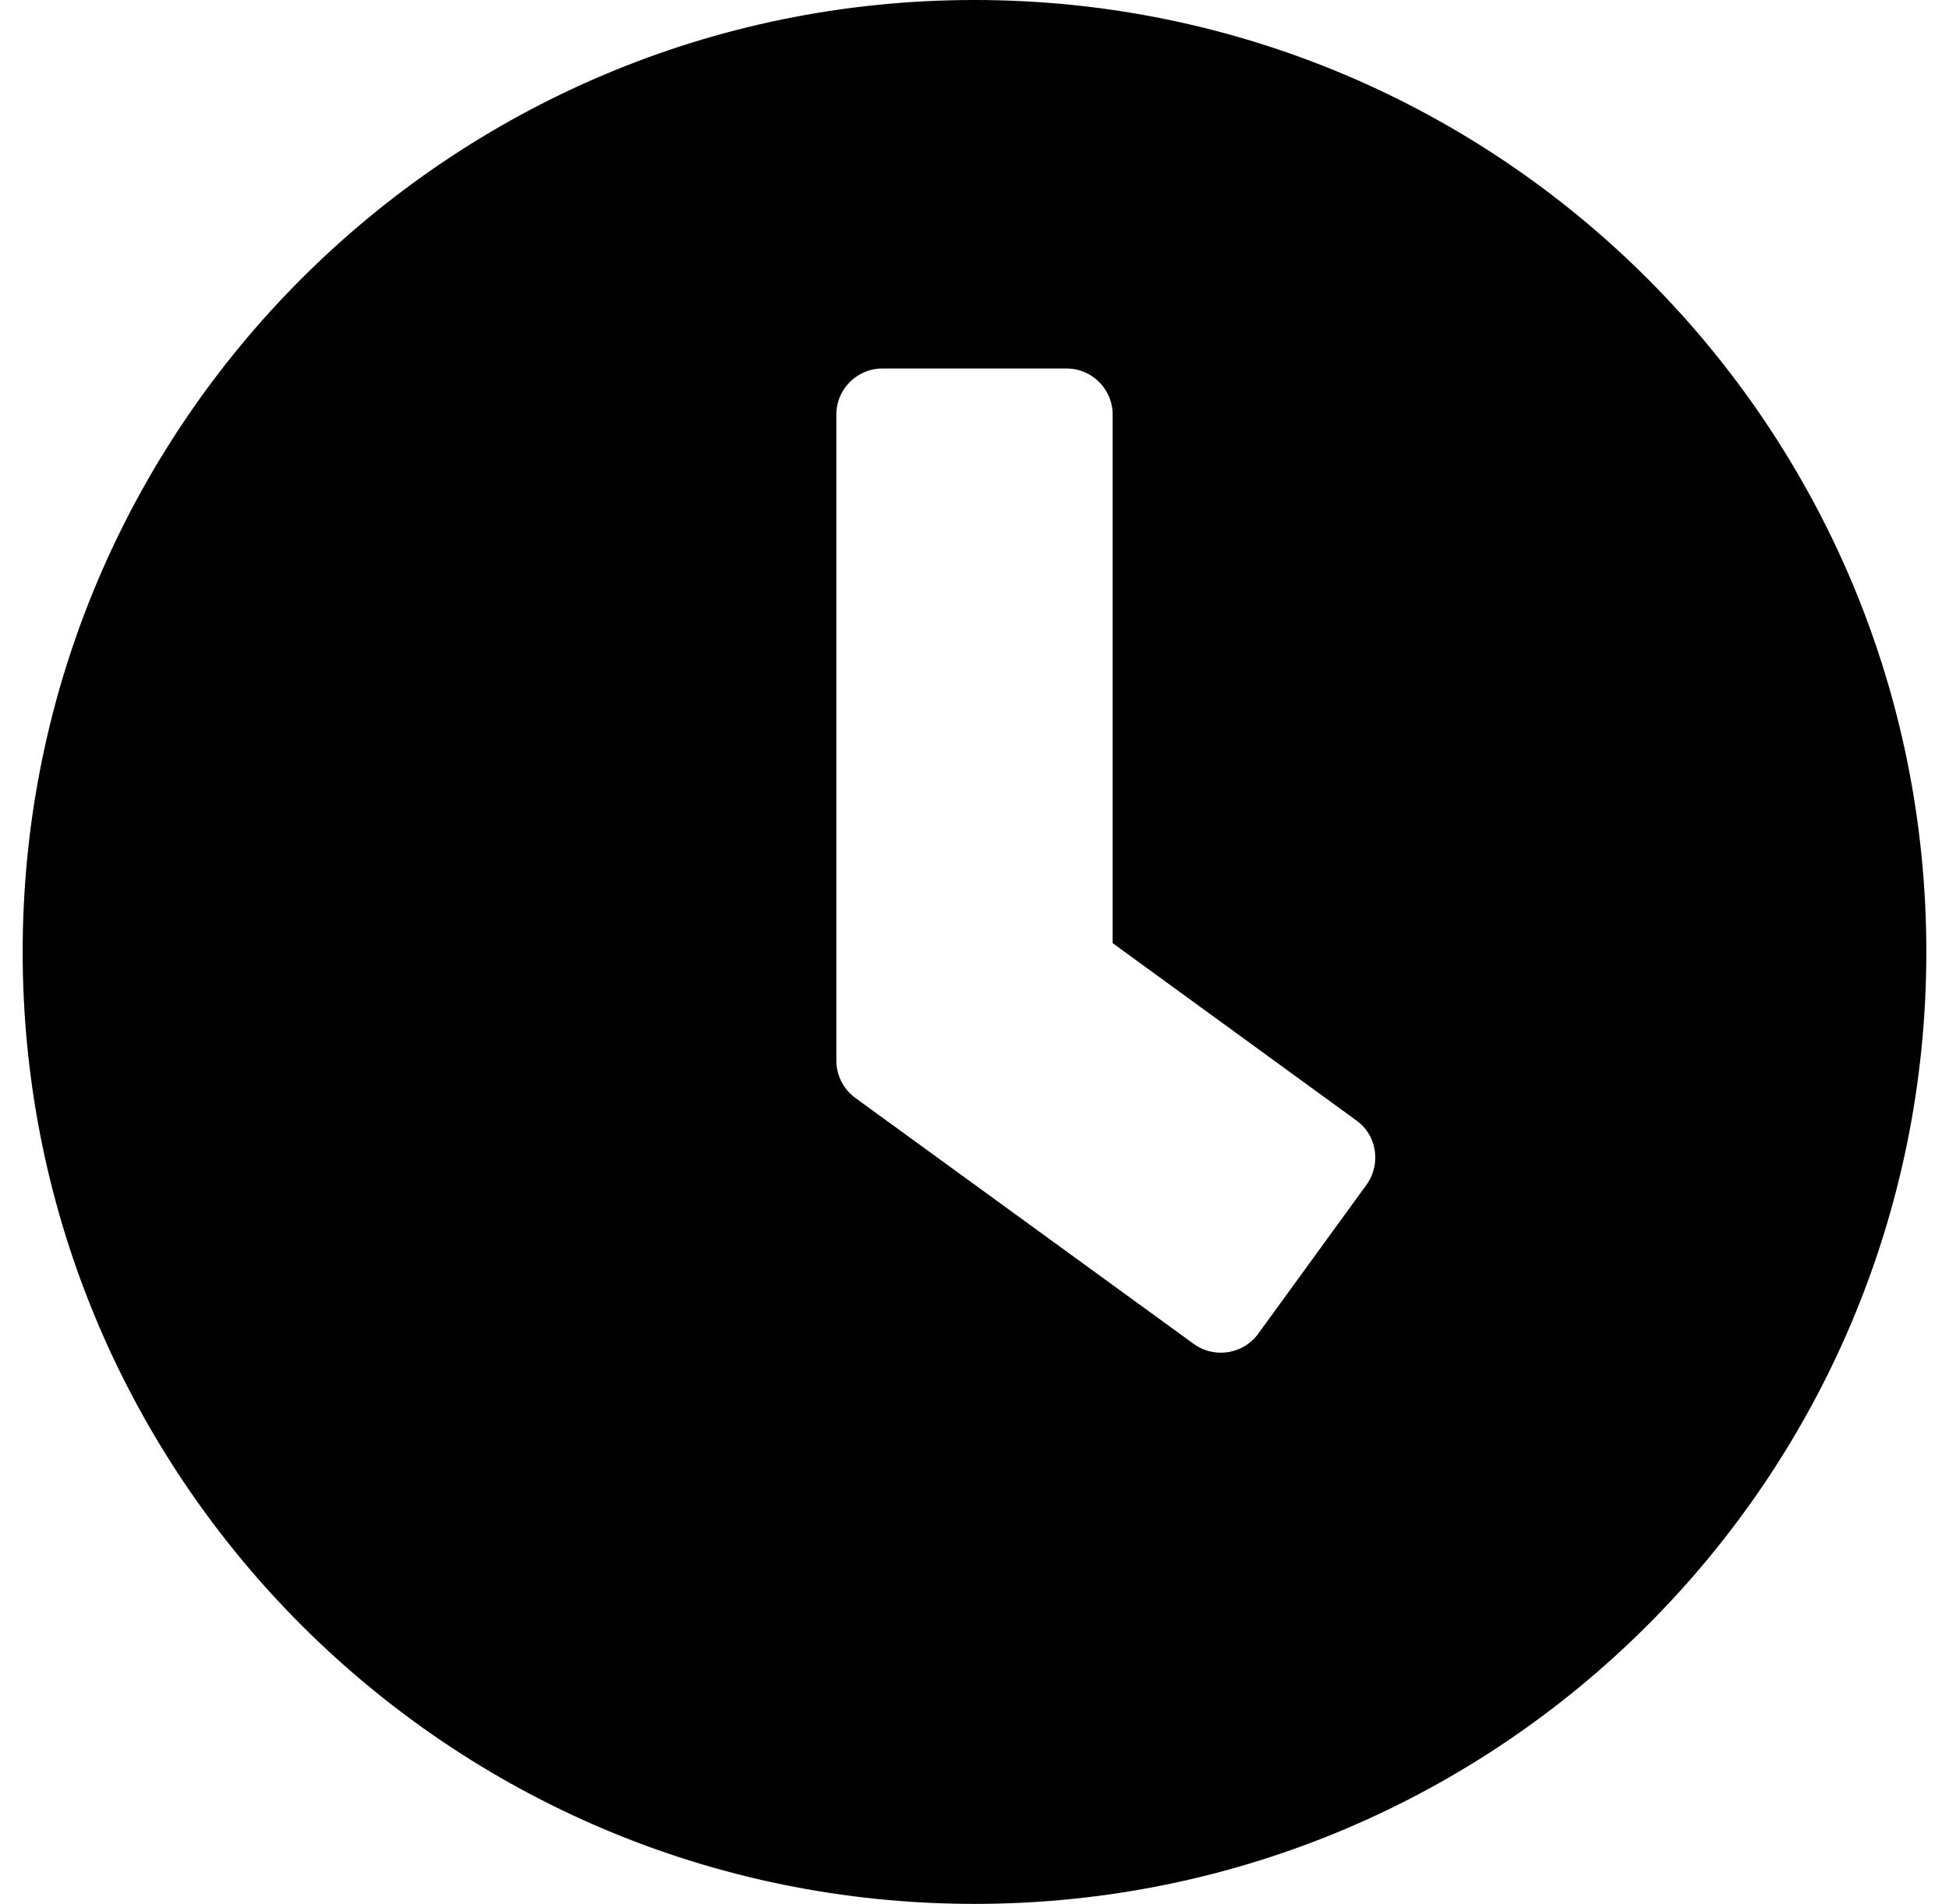
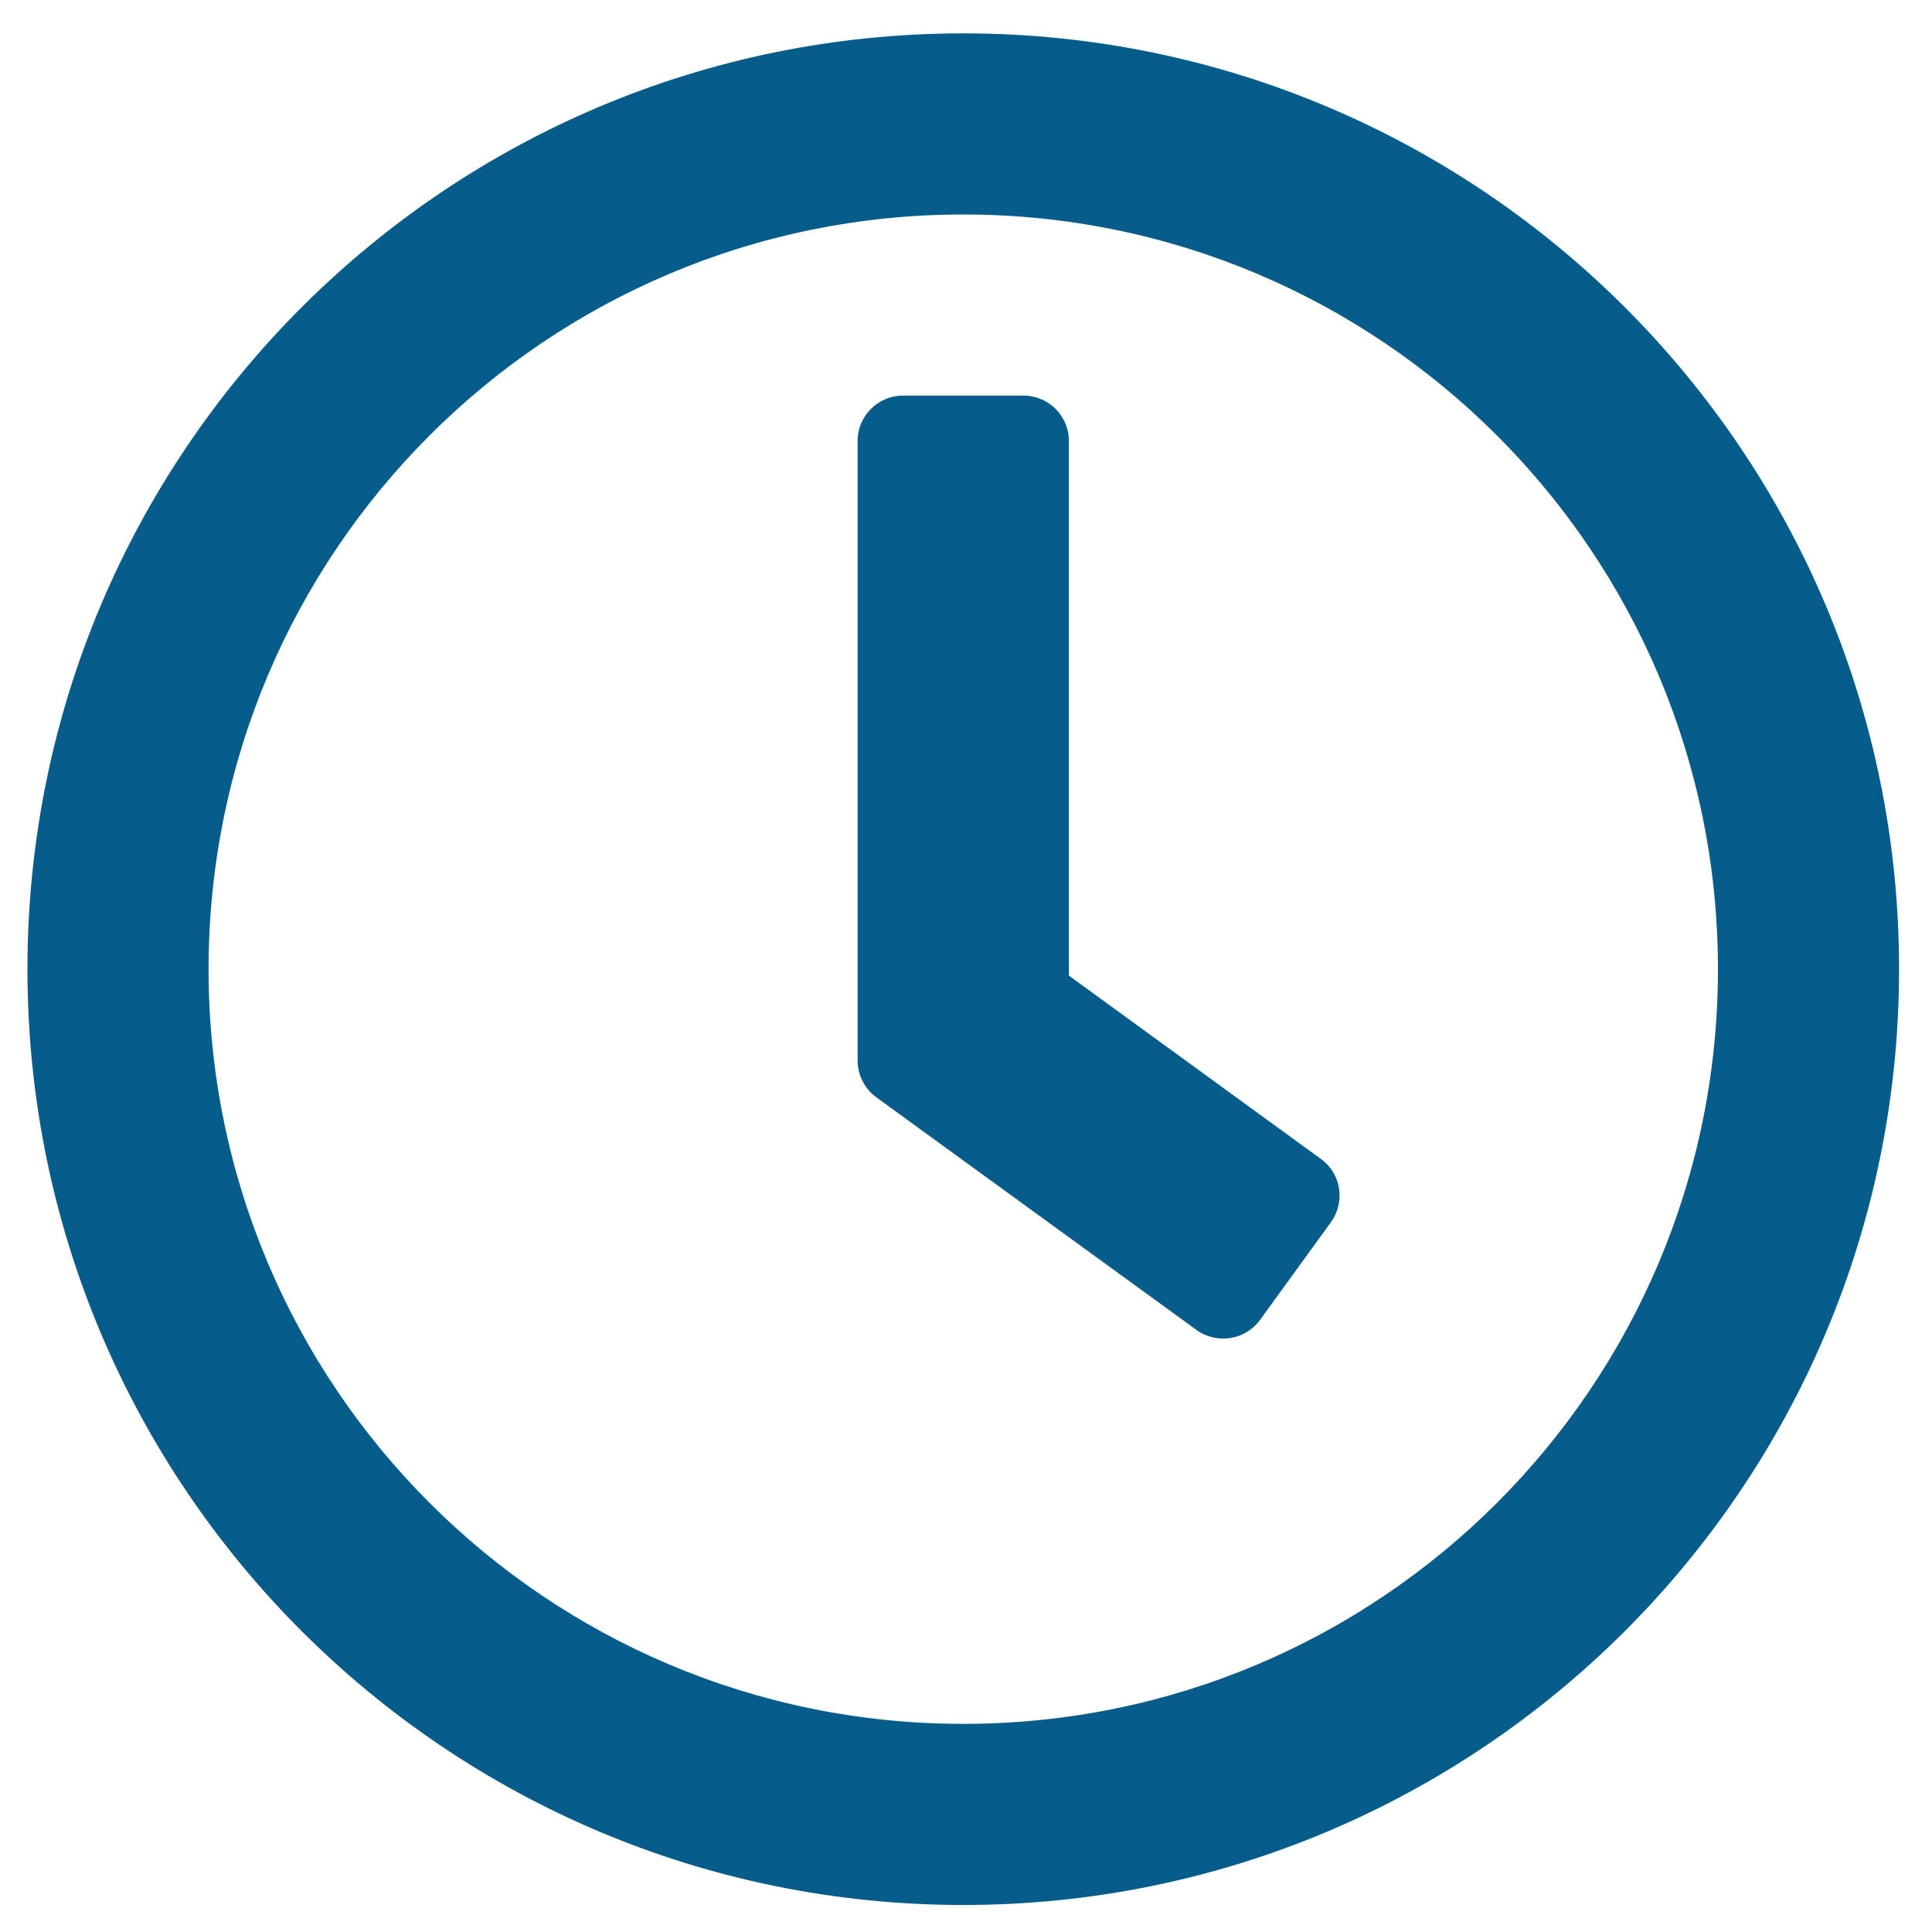
- <svg xmlns="http://www.w3.org/2000/svg" width="43" height="42" viewBox="0 0 43 42" fill="none">
-   <path d="M26.041 30.05L26.042 30.051C26.722 30.542 27.667 30.392 28.16 29.722L28.162 29.719L30.55 26.434L30.551 26.433C31.038 25.758 30.906 24.809 30.218 24.312C30.218 24.312 30.218 24.312 30.218 24.312L25.048 20.551V9.145C25.048 8.31 24.367 7.629 23.532 7.629H19.468C18.633 7.629 17.952 8.31 17.952 9.145V23.396C17.952 23.877 18.179 24.33 18.569 24.619L18.569 24.619L18.573 24.622L26.041 30.05ZM1 21C1 9.675 10.175 0.5 21.5 0.5C32.825 0.5 42 9.675 42 21C42 32.325 32.825 41.5 21.5 41.5C10.175 41.5 1 32.325 1 21Z" fill="black" stroke="black" />
+ <svg xmlns="http://www.w3.org/2000/svg" width="48" height="48" viewBox="0 0 48 48" fill="none">
+   <path d="M23.932 0.829C11.088 0.829 0.682 11.236 0.682 24.079C0.682 36.923 11.088 47.329 23.932 47.329C36.776 47.329 47.182 36.923 47.182 24.079C47.182 11.236 36.776 0.829 23.932 0.829ZM23.932 42.829C13.573 42.829 5.182 34.439 5.182 24.079C5.182 13.72 13.573 5.329 23.932 5.329C34.291 5.329 42.682 13.72 42.682 24.079C42.682 34.439 34.291 42.829 23.932 42.829ZM29.726 33.042L21.766 27.258C21.476 27.042 21.307 26.704 21.307 26.348V10.954C21.307 10.336 21.813 9.829 22.432 9.829H25.432C26.051 9.829 26.557 10.336 26.557 10.954V24.239L32.819 28.795C33.326 29.161 33.429 29.864 33.063 30.37L31.301 32.798C30.935 33.295 30.232 33.407 29.726 33.042Z" fill="#065d8b" />
</svg>
